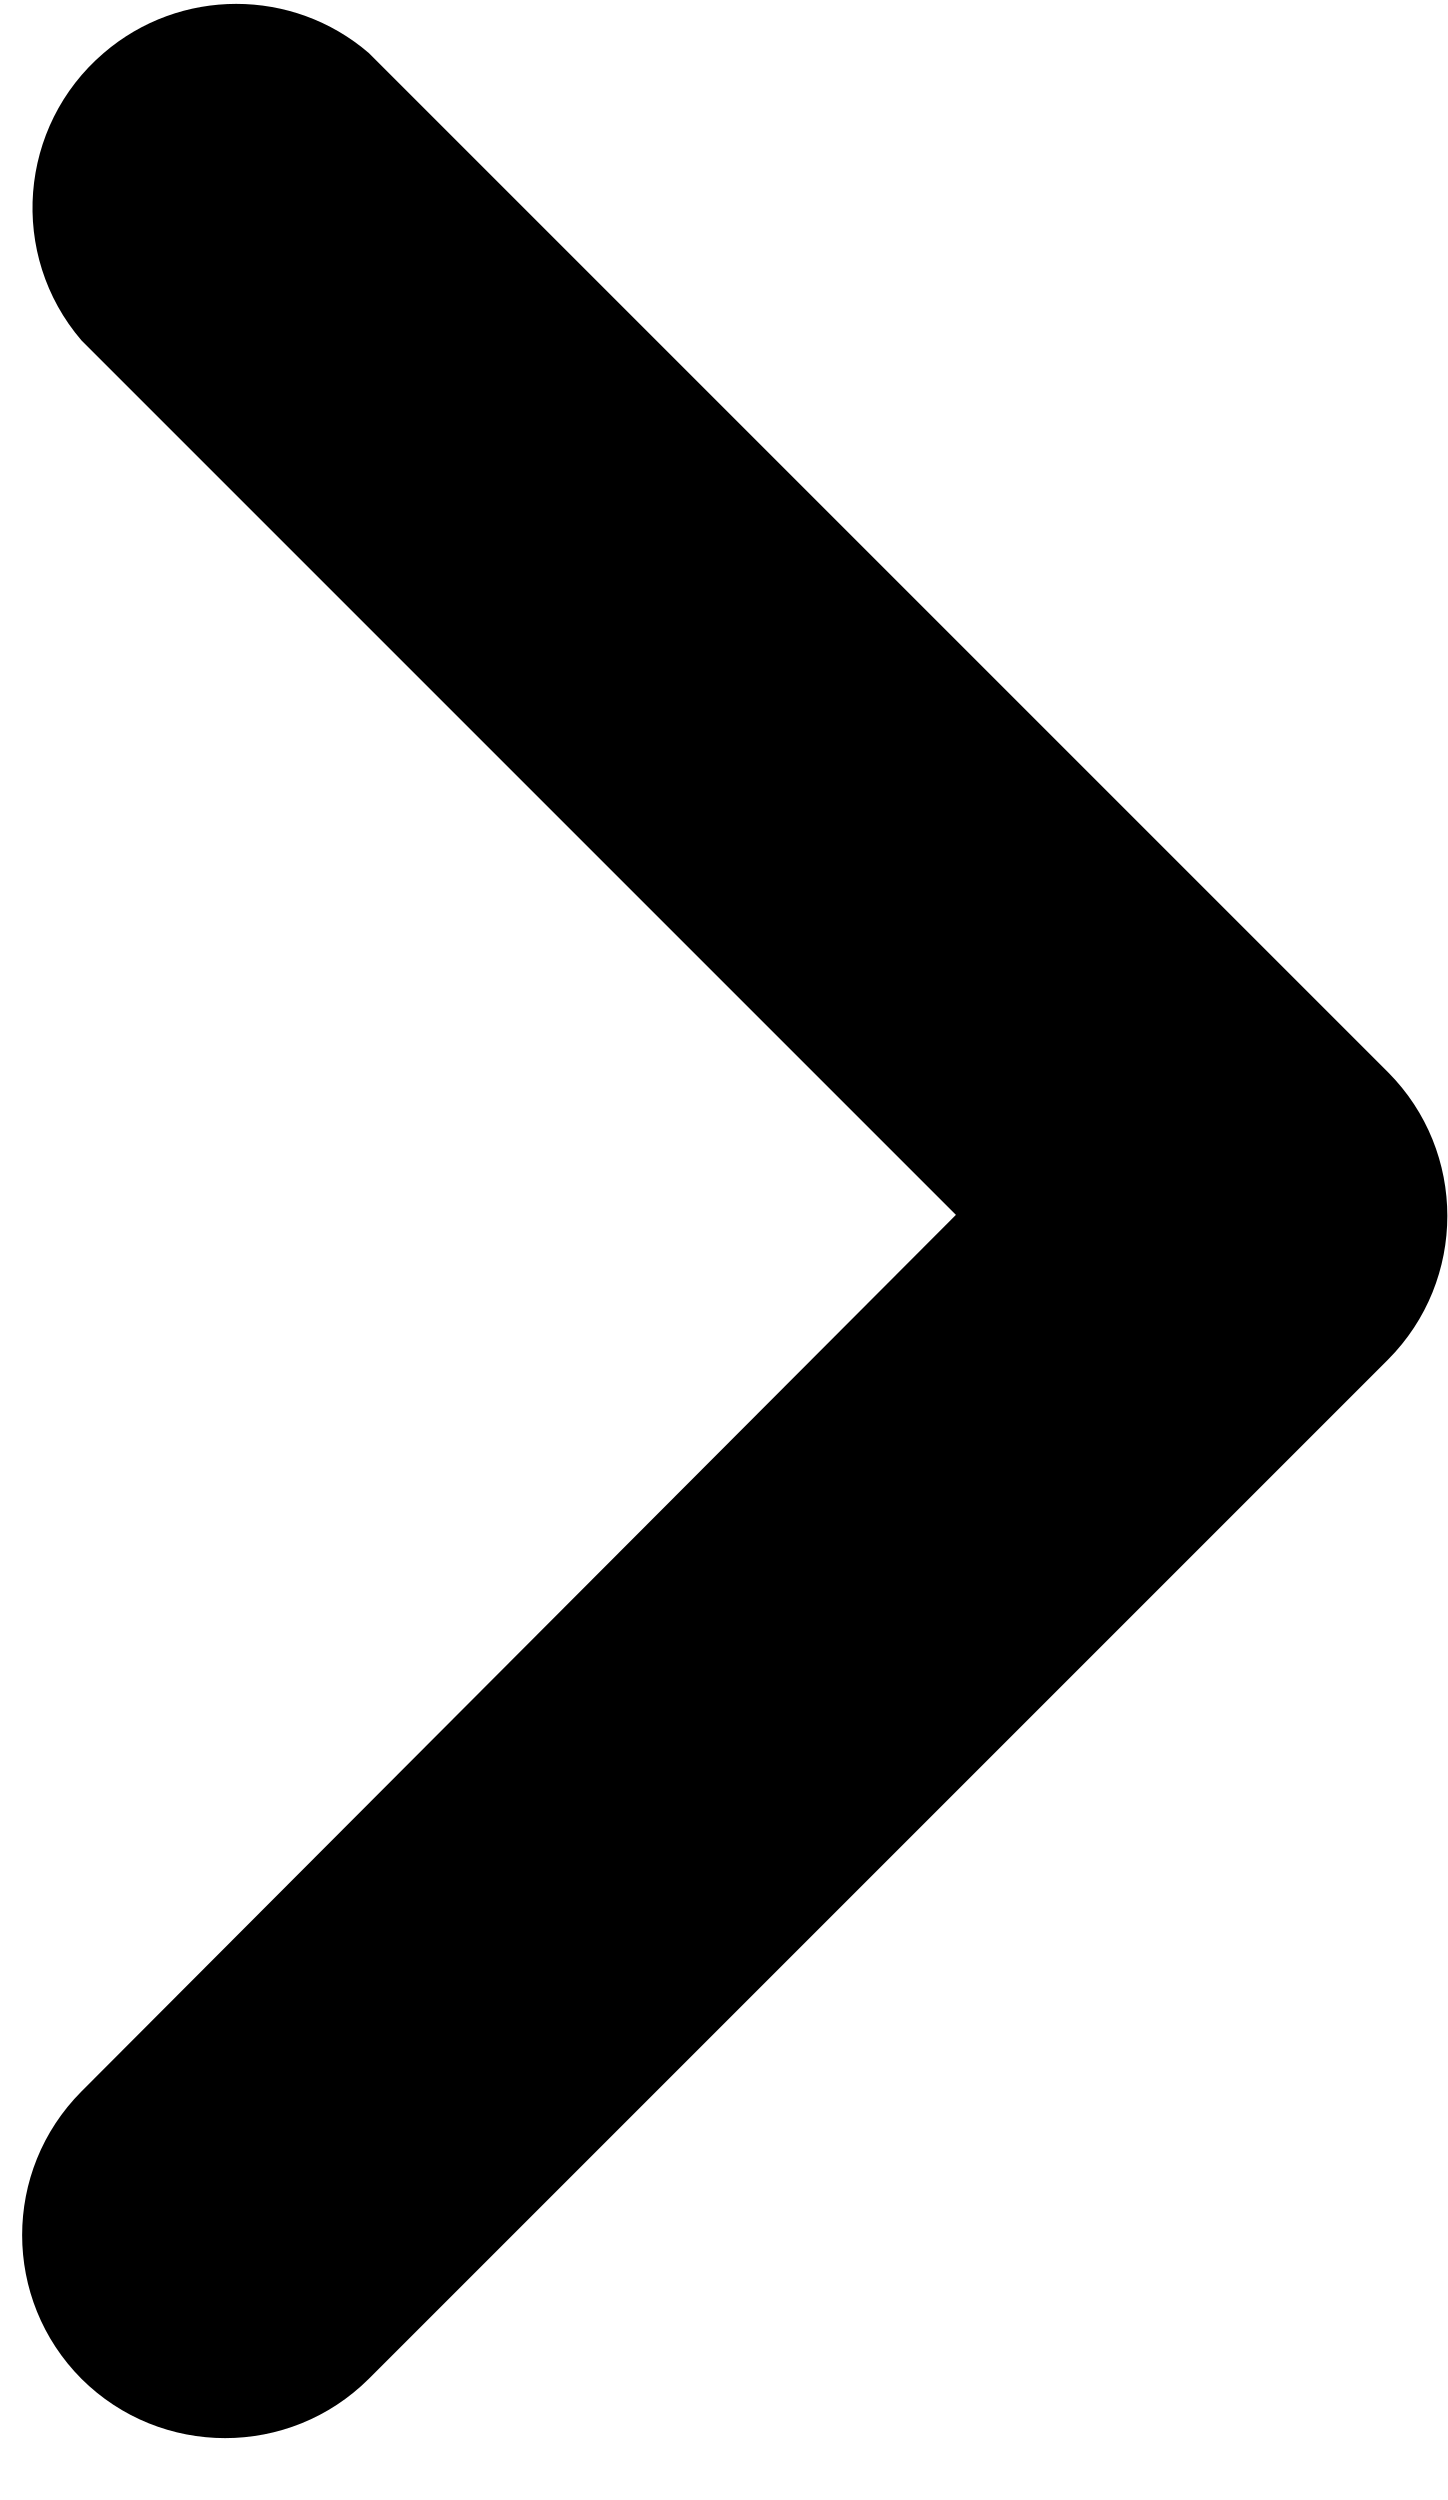
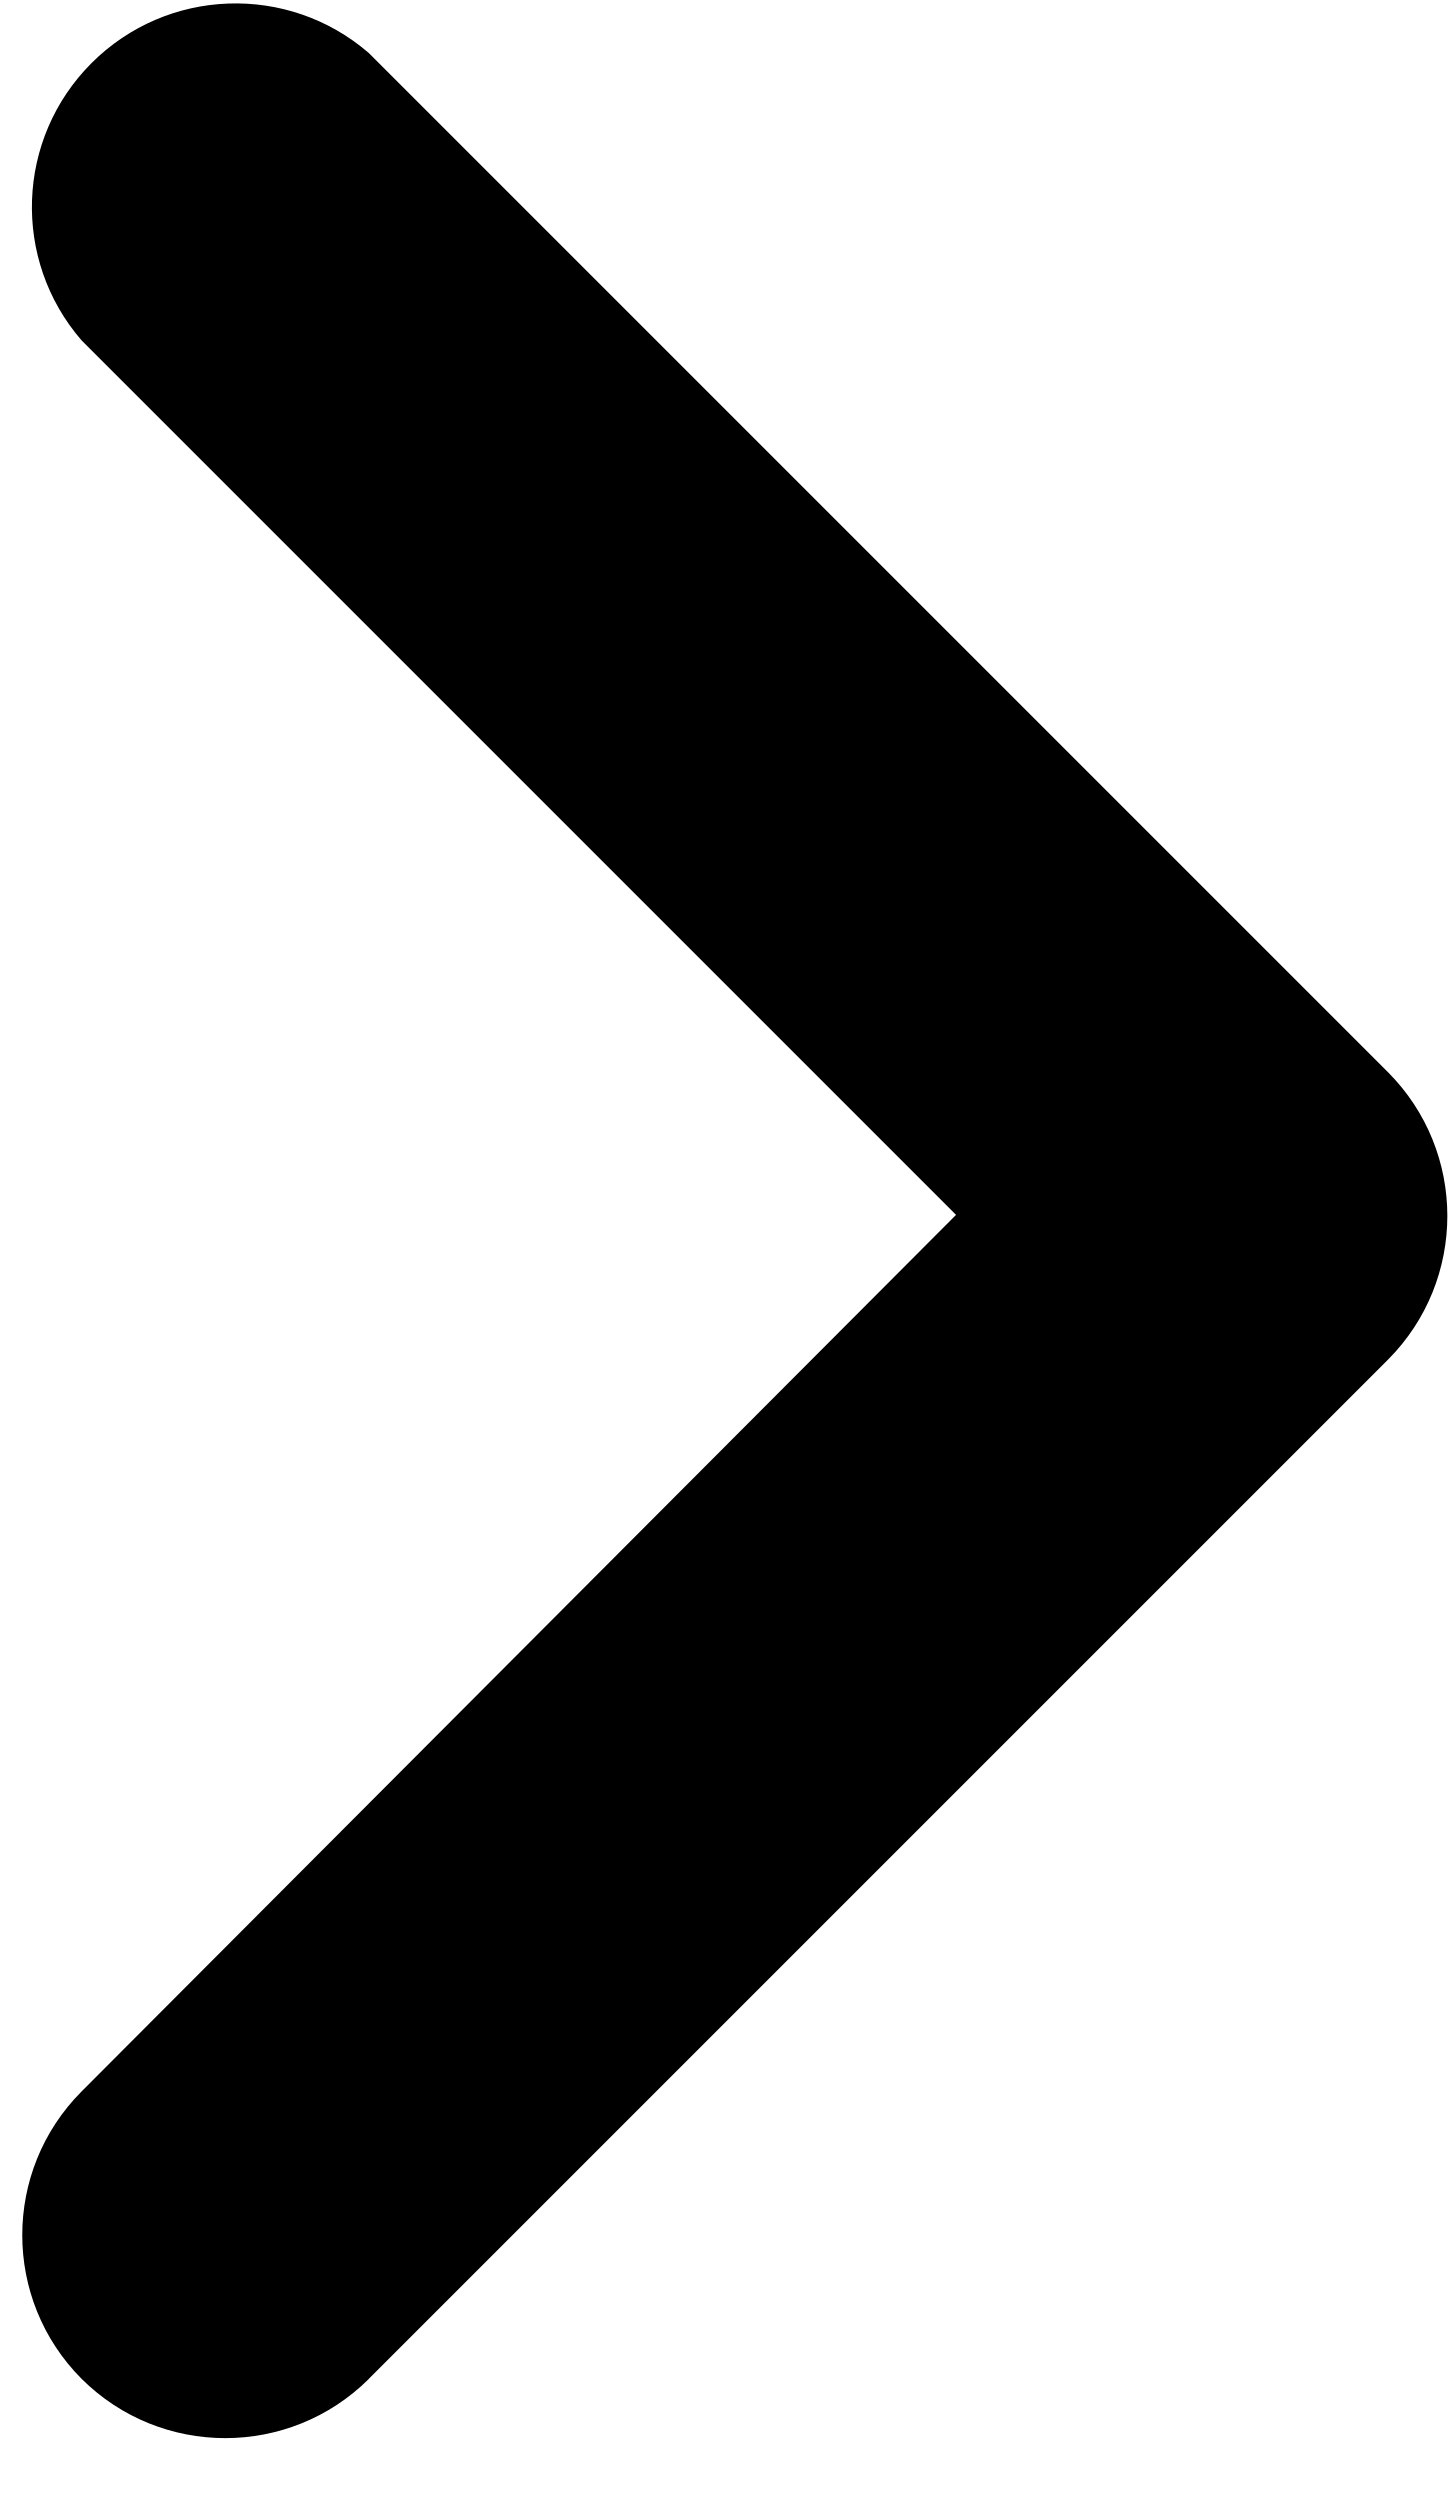
- <svg xmlns="http://www.w3.org/2000/svg" width="11" height="19" viewBox="0 0 11 19" fill="none">
-   <path d="M2.803 18.079L10.549 10.333C11.15 9.729 11.15 8.753 10.549 8.149L2.803 0.403C2.224 -0.095 1.367 -0.095 0.788 0.403C0.139 0.959 0.063 1.938 0.619 2.587L7.265 9.233L0.619 15.895C0.018 16.499 0.018 17.475 0.619 18.079C1.223 18.68 2.199 18.68 2.803 18.079Z" fill="black" />
+ <svg xmlns="http://www.w3.org/2000/svg" width="11" height="19" fill="none">
+   <path d="M2.803 18.079l7.746-7.746a1.548 1.548 0 000-2.184L2.803.403A1.548 1.548 0 00.62 2.587l6.646 6.646L.62 15.895a1.548 1.548 0 000 2.184c.604.601 1.58.601 2.184 0z" fill="#000" />
</svg>
